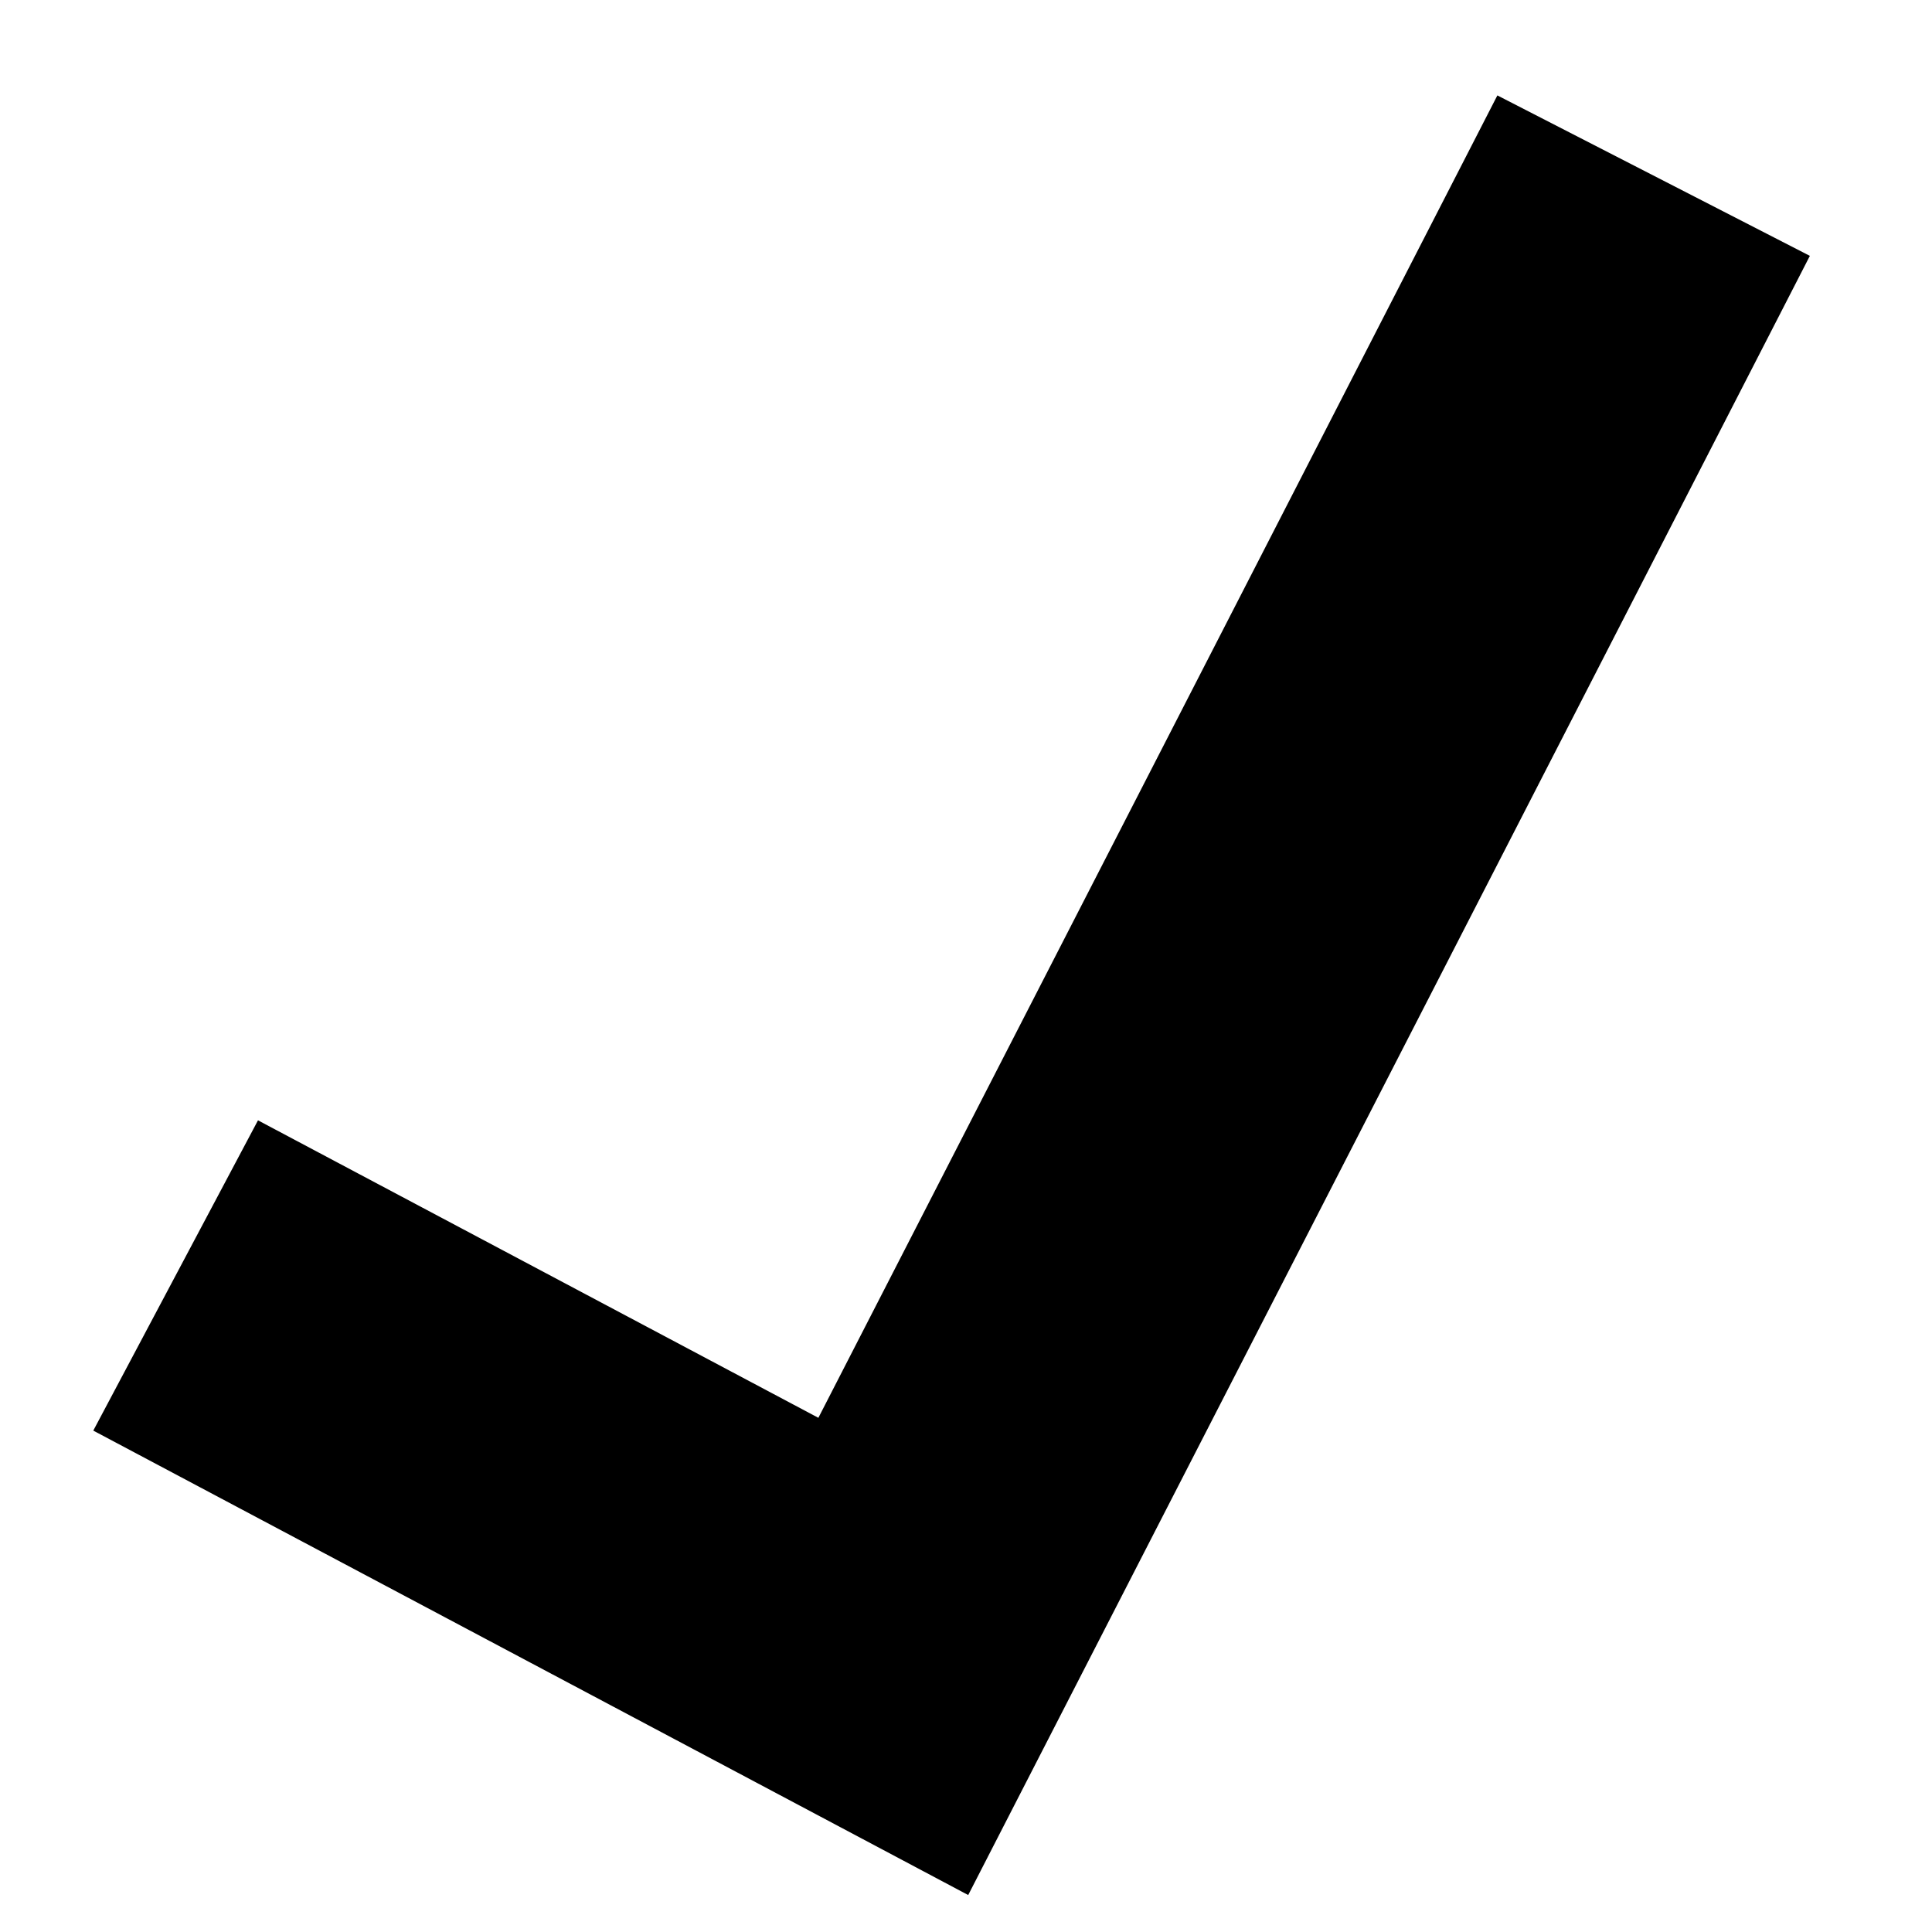
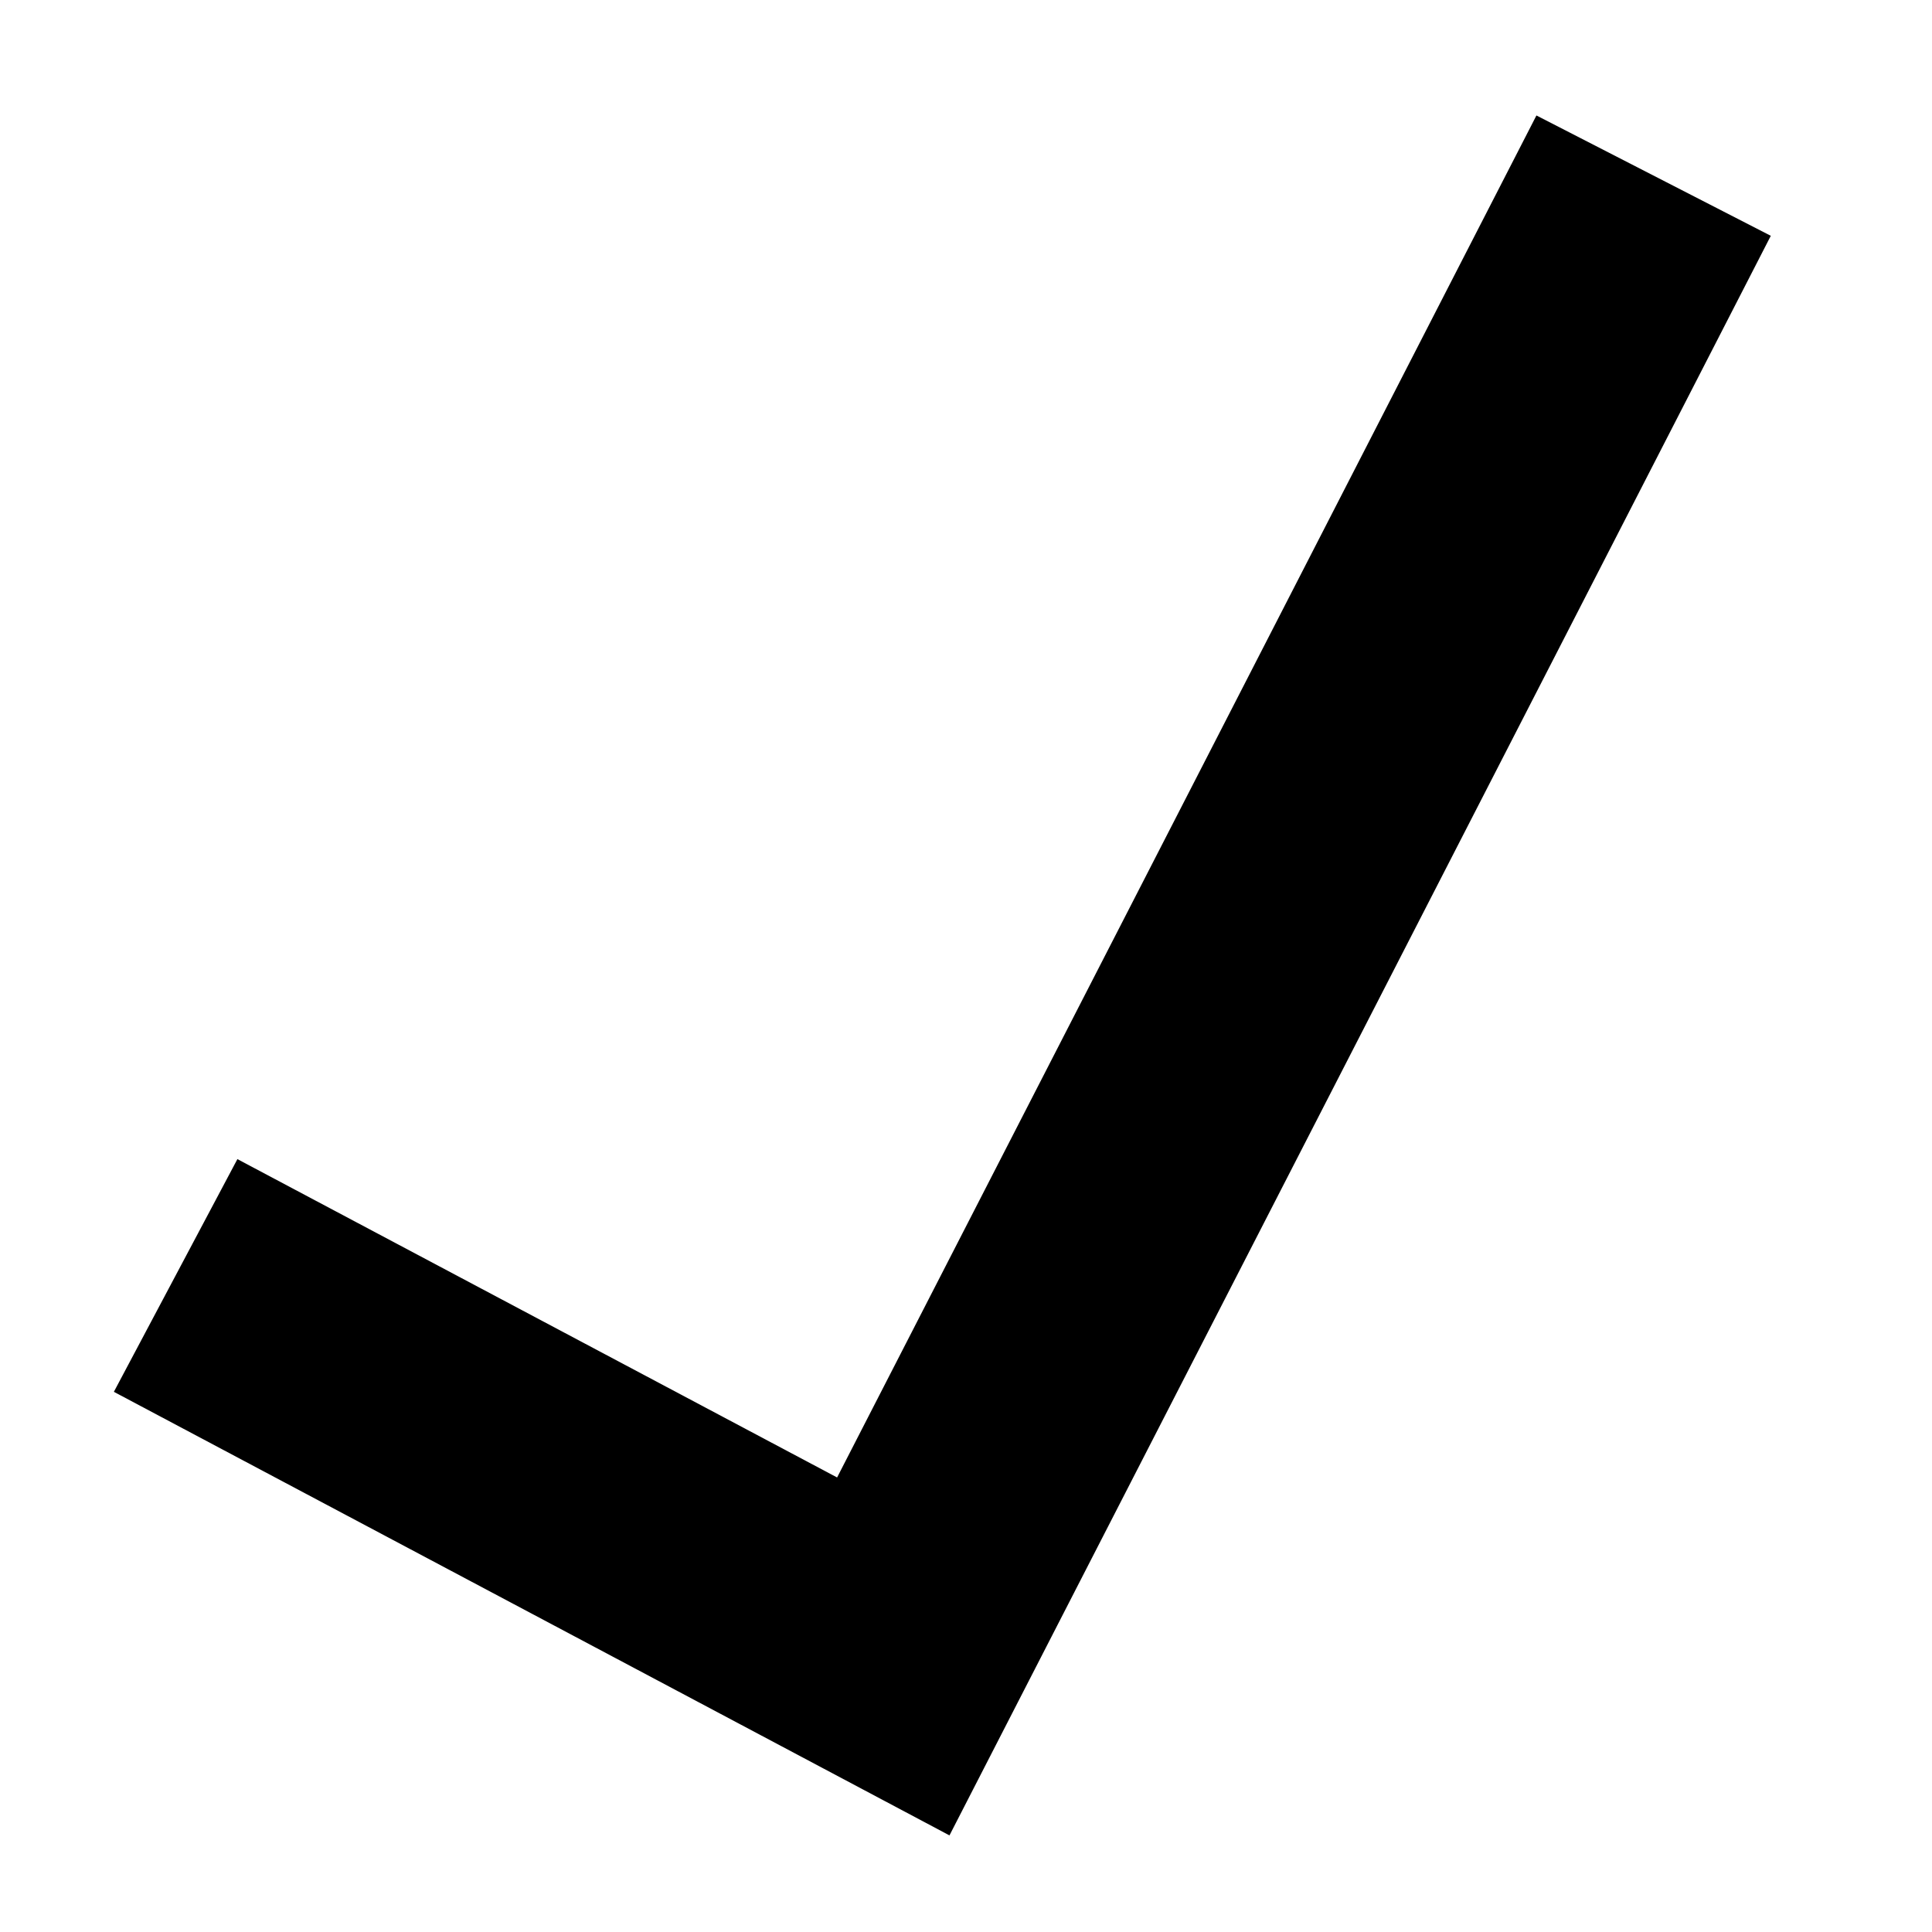
<svg xmlns="http://www.w3.org/2000/svg" height="11" viewBox="0 0 11 11" width="11">
-   <path d="m12.415 4-4.329 8.431-4.086-2.169" fill="none" stroke="#000" stroke-width="2" transform="translate(-3 -3)" />
+   <path d="m12.415 4-4.329 8.431-4.086-2.169" fill="none" stroke="#000" stroke-width="1.5" transform="translate(-3 -3)" />
</svg>
